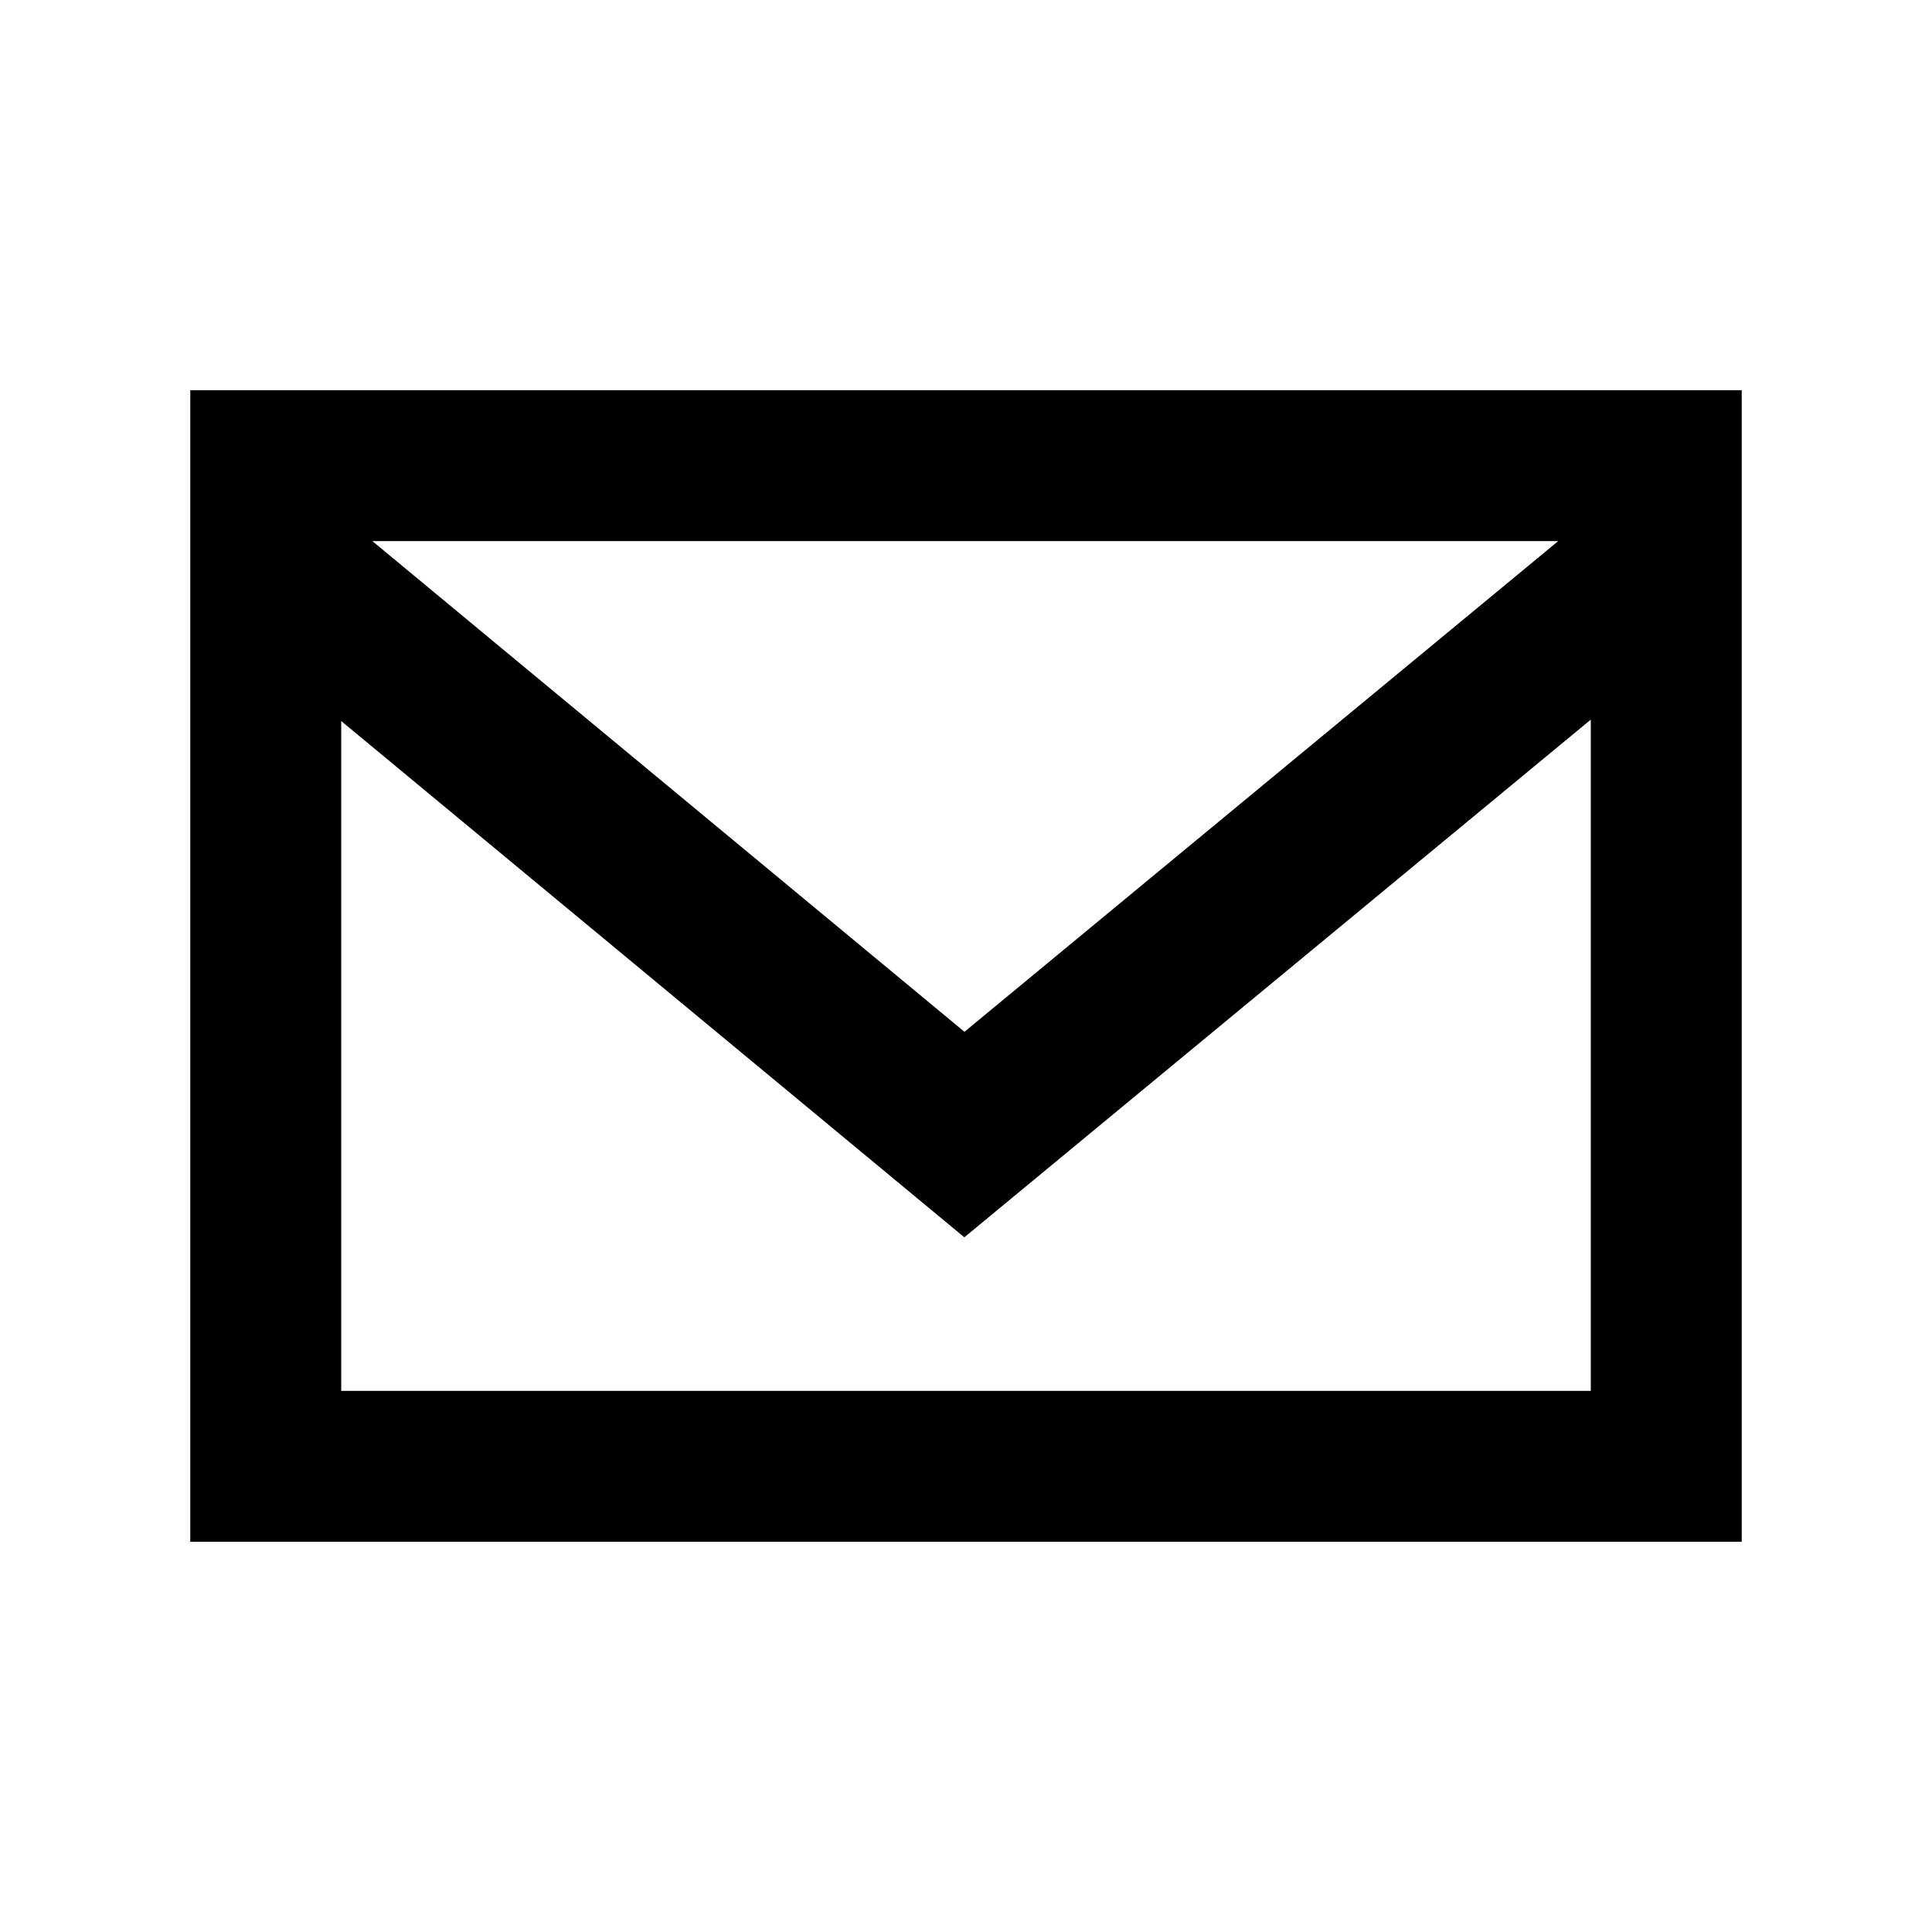
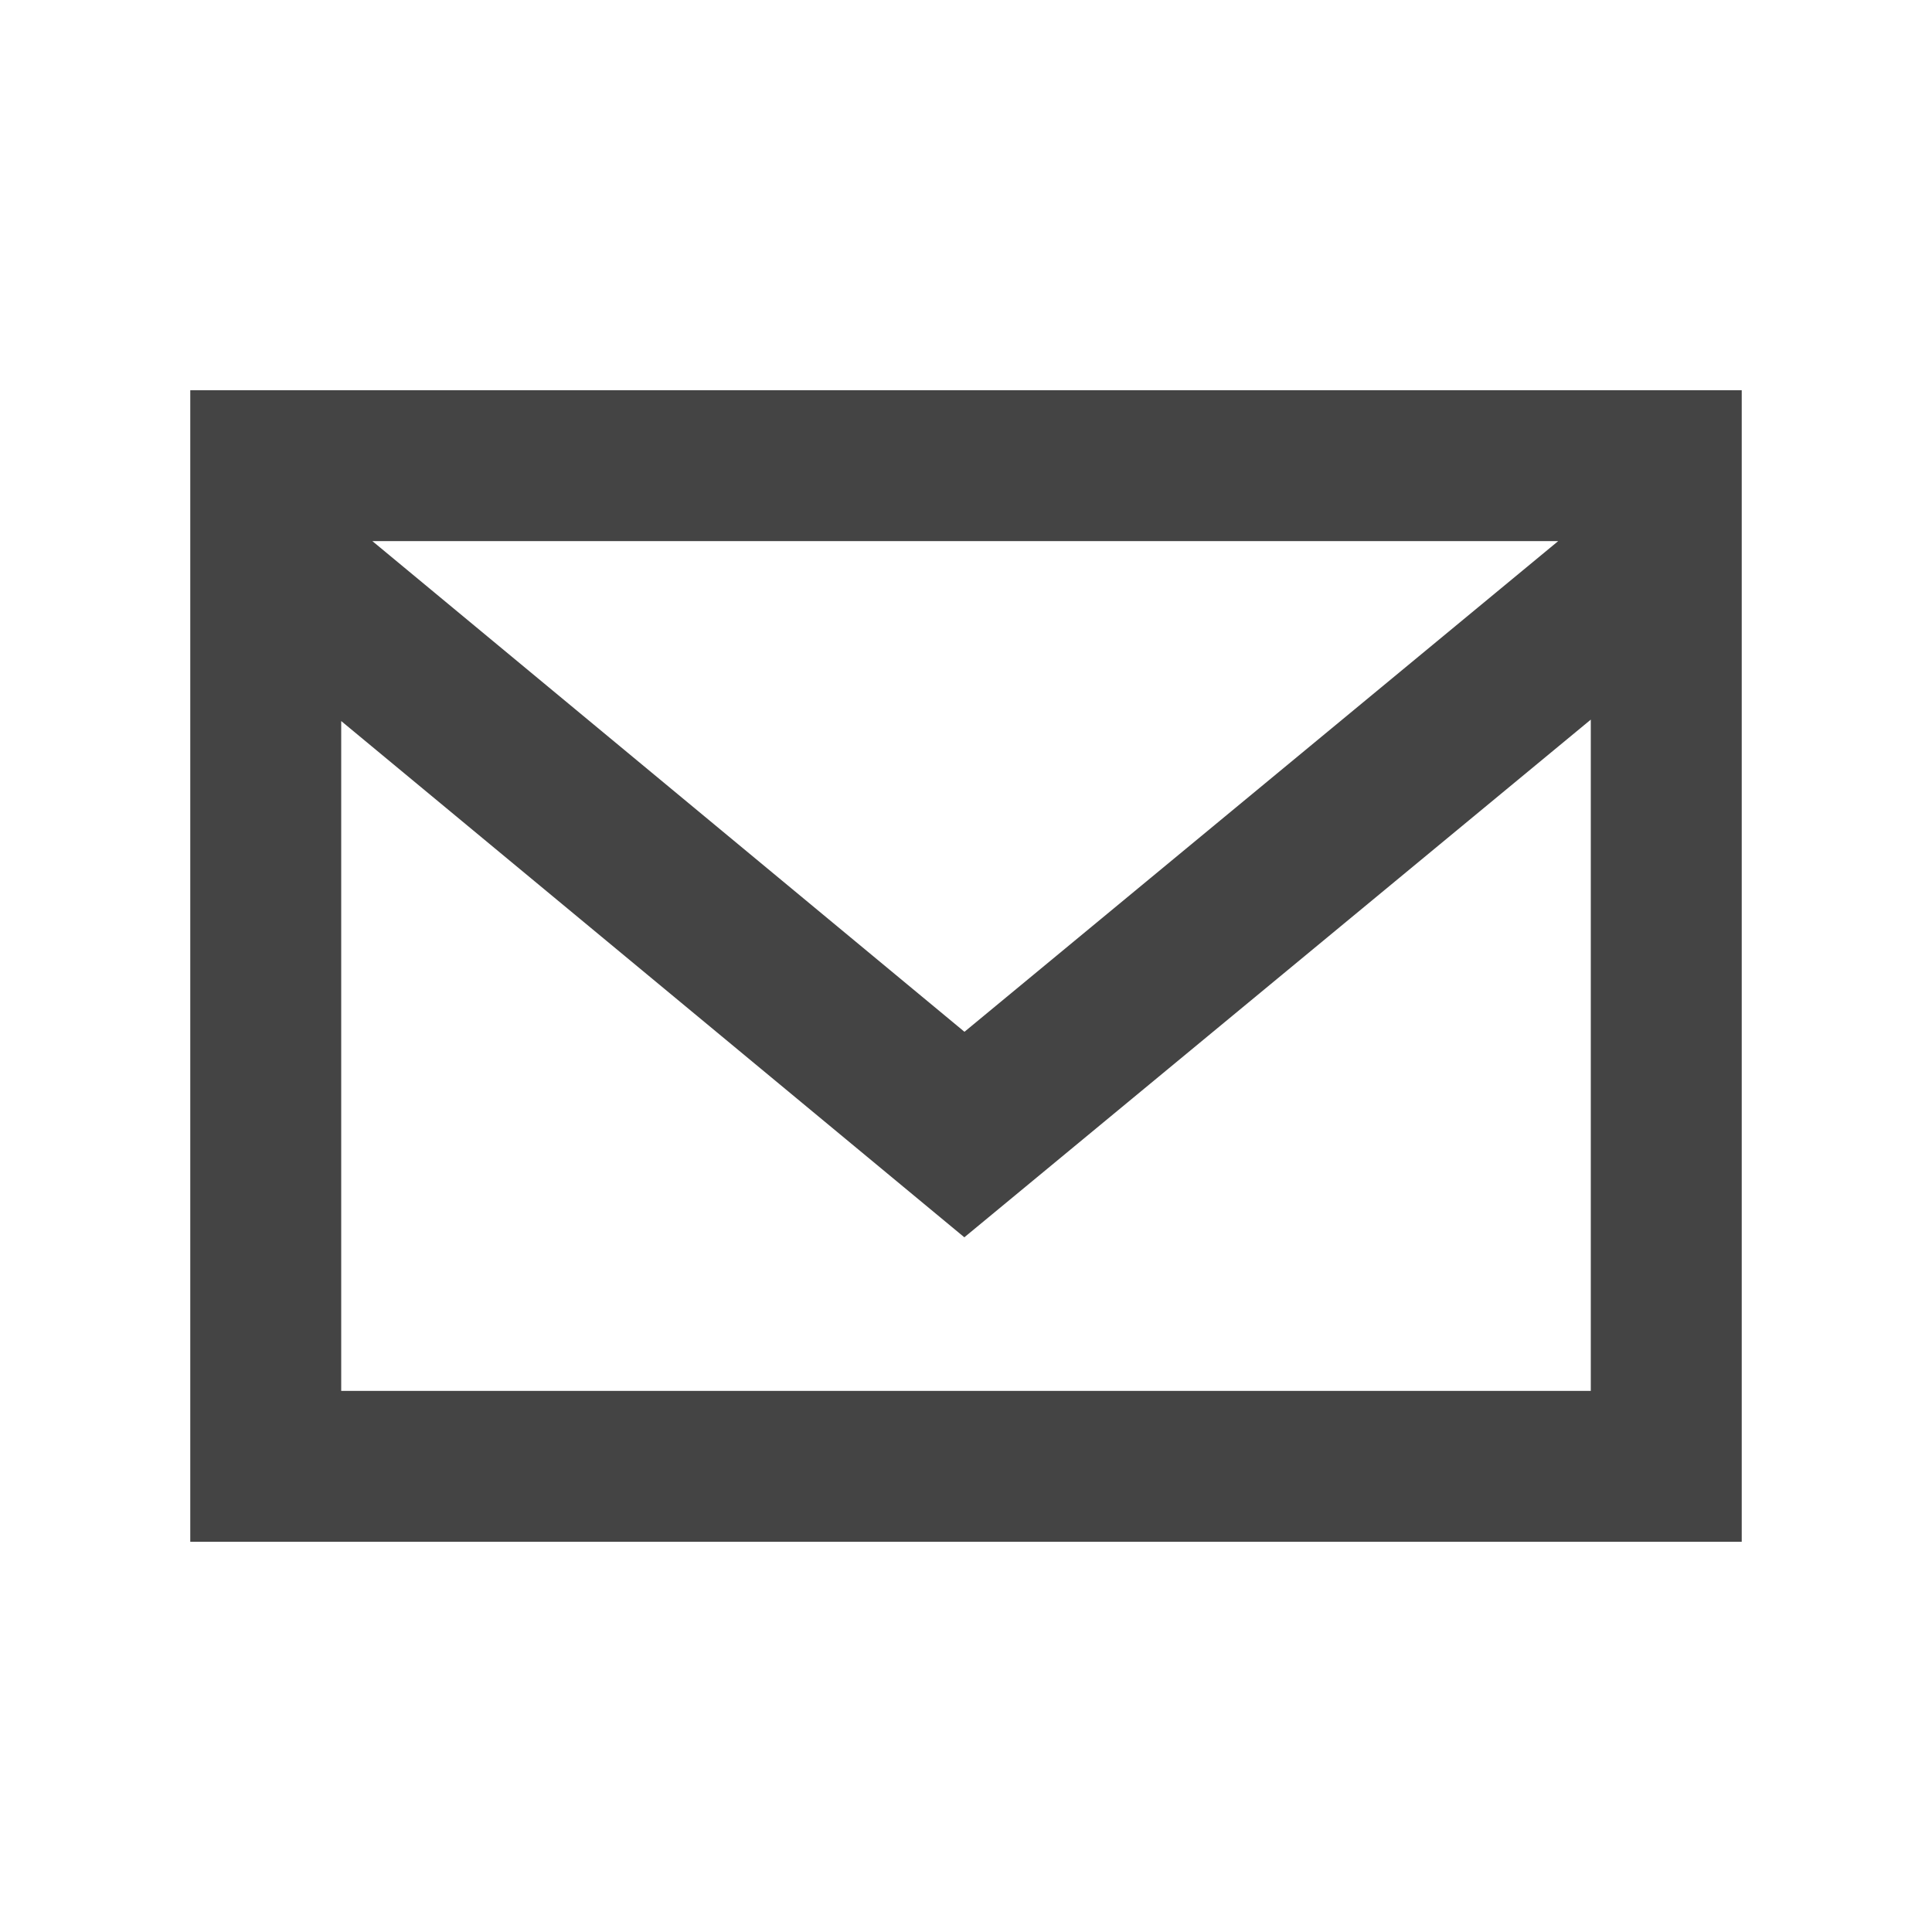
<svg xmlns="http://www.w3.org/2000/svg" version="1.1" x="0px" y="0px" width="512px" height="512px" viewBox="0 0 512 512" enable-background="new 0 0 512 512" xml:space="preserve">
-   <path id="email-4-icon" d="M50.423,103.407v305.186h411.153V103.407H50.423z M412.928,143.407L255.593,273.436L98.691,143.407   H412.928z M421.576,368.593H90.423V191.085L255.56,327.898l166.016-137.19V368.593z" />
+   <path fill="#444444" id="email-4-icon" d="M50.423,103.407v305.186h411.153V103.407H50.423z M412.928,143.407L255.593,273.436L98.691,143.407   H412.928z M421.576,368.593H90.423V191.085L255.56,327.898l166.016-137.19V368.593z" />
</svg>
